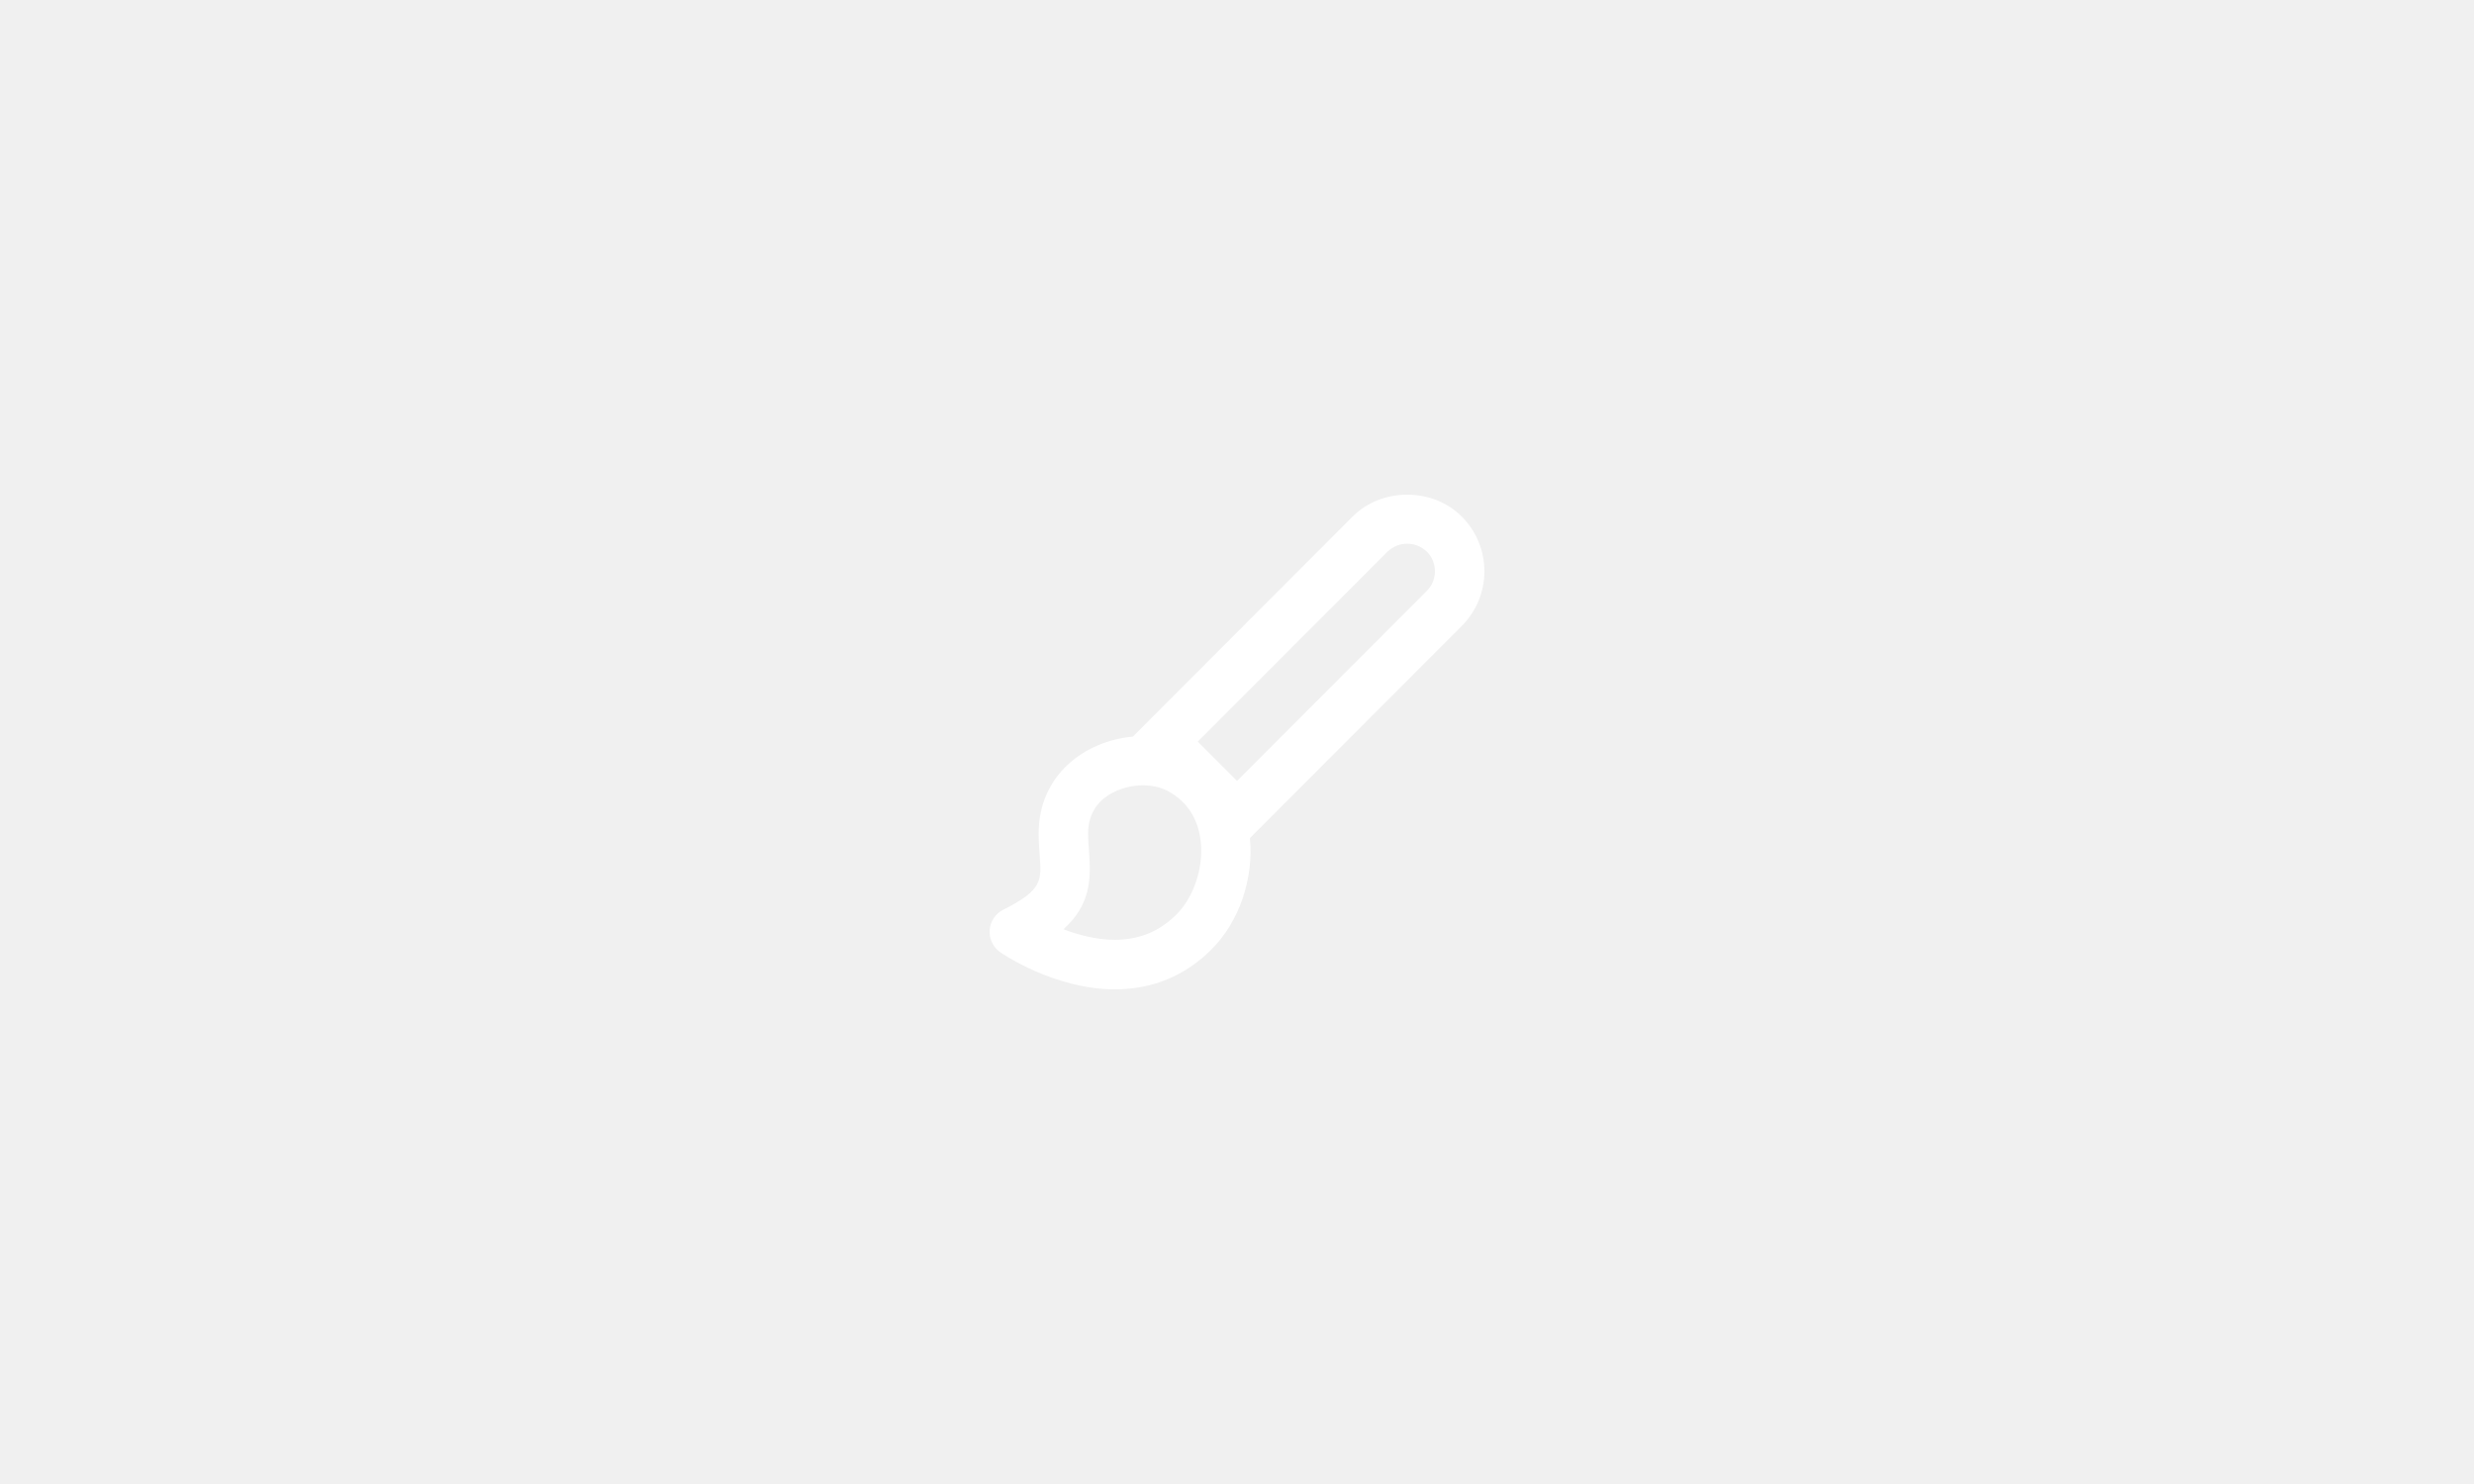
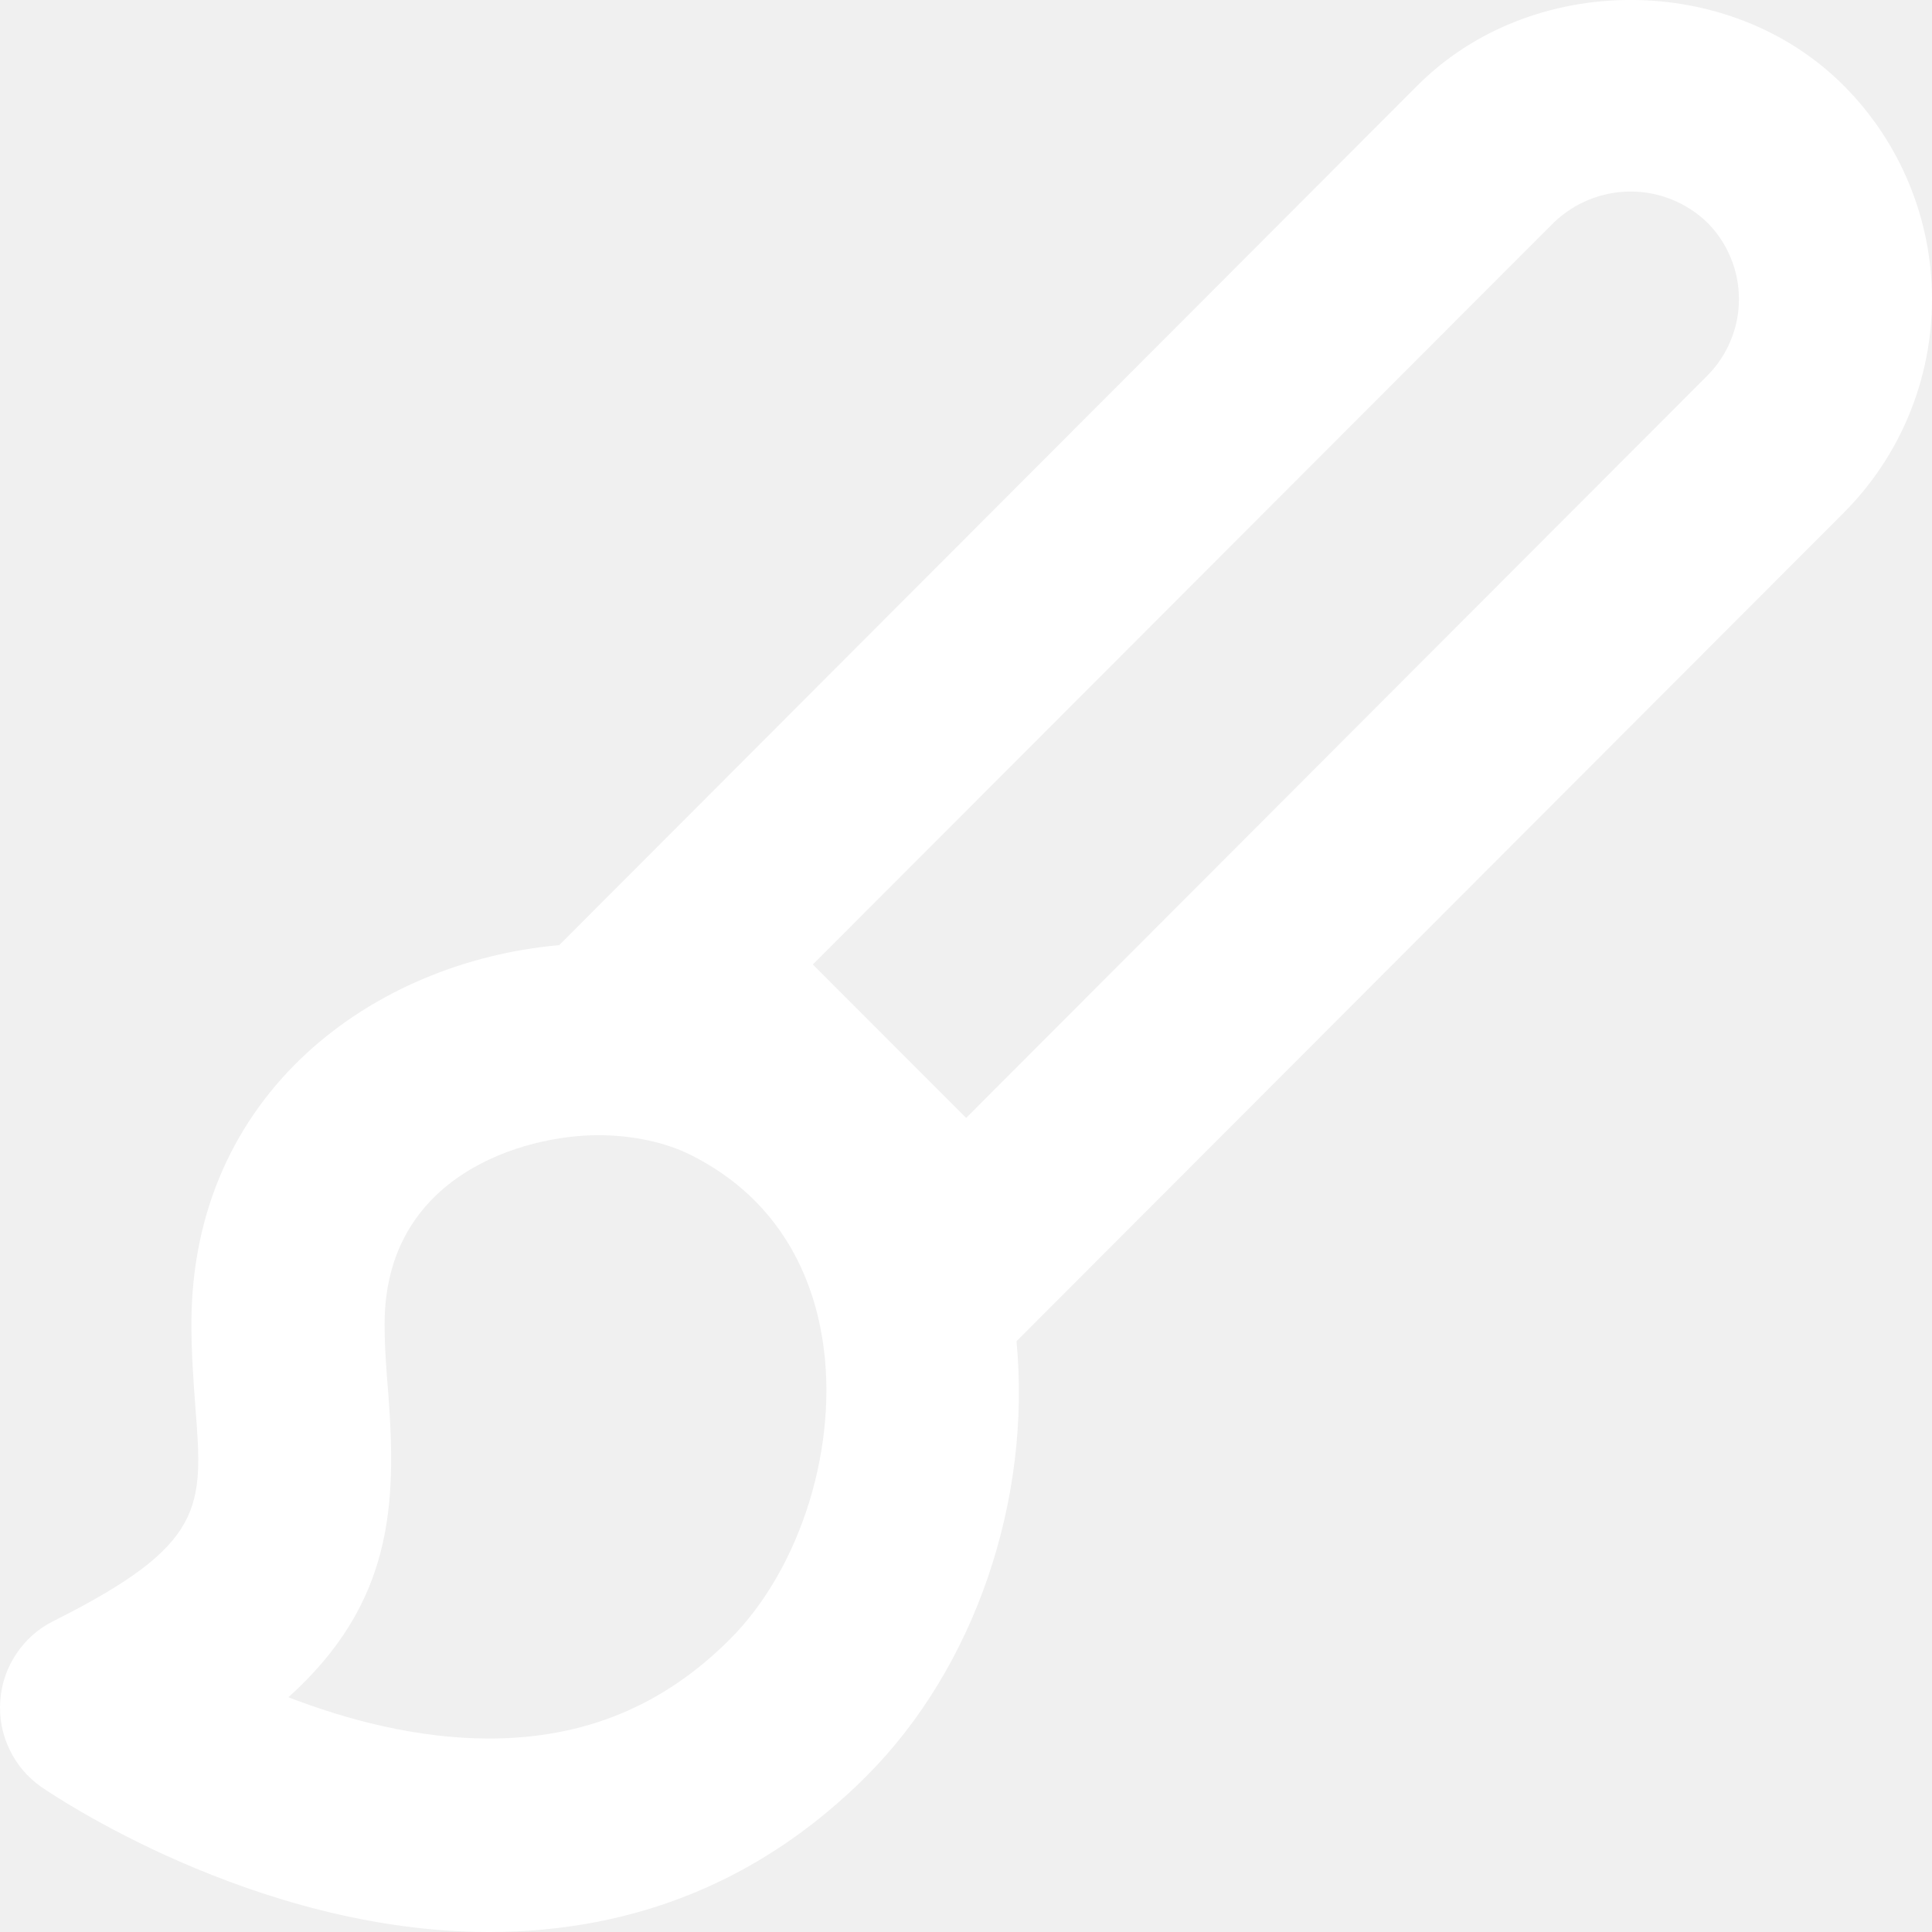
- <svg xmlns="http://www.w3.org/2000/svg" width="70" height="42" viewBox="0 0 70 42" fill="none">
-   <path d="M31.543 28C32.609 28 33.531 27.619 34.28 26.869C35.066 26.082 35.475 24.868 35.366 23.719L41.361 17.715C41.77 17.304 42 16.748 42 16.167C42 15.587 41.77 15.031 41.36 14.62C40.535 13.793 39.096 13.793 38.271 14.62L32.052 20.849C30.713 20.967 29.387 21.915 29.387 23.596C29.387 23.808 29.402 24.008 29.416 24.199C29.472 24.922 29.493 25.193 28.387 25.747C28.278 25.801 28.185 25.883 28.118 25.985C28.05 26.086 28.01 26.203 28.002 26.324C27.993 26.446 28.016 26.567 28.069 26.677C28.121 26.787 28.201 26.881 28.301 26.951C28.364 26.993 29.836 28 31.543 28ZM39.261 15.611C39.41 15.467 39.609 15.387 39.816 15.388C40.023 15.388 40.222 15.469 40.371 15.612C40.444 15.685 40.502 15.772 40.541 15.867C40.581 15.962 40.601 16.064 40.601 16.168C40.601 16.271 40.581 16.373 40.541 16.468C40.502 16.563 40.444 16.65 40.371 16.723L35.001 22.101L33.89 20.989L39.261 15.611ZM30.813 24.09C30.8 23.933 30.787 23.769 30.787 23.595C30.787 22.512 31.799 22.226 32.334 22.226C32.583 22.226 32.824 22.277 33.009 22.371C33.67 22.704 33.891 23.277 33.959 23.7C34.083 24.464 33.807 25.36 33.29 25.878C32.806 26.362 32.235 26.598 31.543 26.598C31.018 26.598 30.507 26.46 30.09 26.299C30.848 25.616 30.875 24.904 30.813 24.09Z" fill="white" />
+ <svg xmlns="http://www.w3.org/2000/svg" width="14" height="14" viewBox="0 0 14 14" fill="none">
+   <path d="M3.543 14C4.609 14 5.531 13.619 6.28 12.869C7.066 12.082 7.475 10.868 7.366 9.719L13.361 3.715C13.771 3.304 14 2.748 14 2.167C14 1.587 13.77 1.031 13.36 0.62C12.535 -0.207 11.096 -0.207 10.271 0.62L4.052 6.849C2.713 6.967 1.387 7.915 1.387 9.596C1.387 9.808 1.402 10.008 1.416 10.199C1.472 10.922 1.493 11.193 0.387 11.747C0.278 11.801 0.185 11.883 0.118 11.985C0.05 12.086 0.01 12.203 0.002 12.324C-0.007 12.446 0.016 12.567 0.069 12.677C0.121 12.787 0.201 12.881 0.301 12.95C0.364 12.993 1.836 14 3.543 14ZM11.261 1.611C11.411 1.468 11.61 1.388 11.816 1.388C12.024 1.388 12.222 1.469 12.371 1.612C12.444 1.685 12.502 1.772 12.541 1.867C12.581 1.962 12.601 2.065 12.601 2.168C12.601 2.271 12.581 2.373 12.541 2.468C12.502 2.563 12.444 2.65 12.371 2.723L7.001 8.101L5.89 6.989L11.261 1.611ZM2.813 10.09C2.8 9.933 2.787 9.769 2.787 9.595C2.787 8.512 3.799 8.226 4.334 8.226C4.583 8.226 4.823 8.277 5.009 8.371C5.671 8.704 5.891 9.277 5.959 9.7C6.083 10.464 5.807 11.36 5.29 11.878C4.806 12.362 4.235 12.598 3.543 12.598C3.018 12.598 2.507 12.46 2.09 12.299C2.848 11.616 2.875 10.904 2.813 10.09Z" fill="white" />
</svg>
